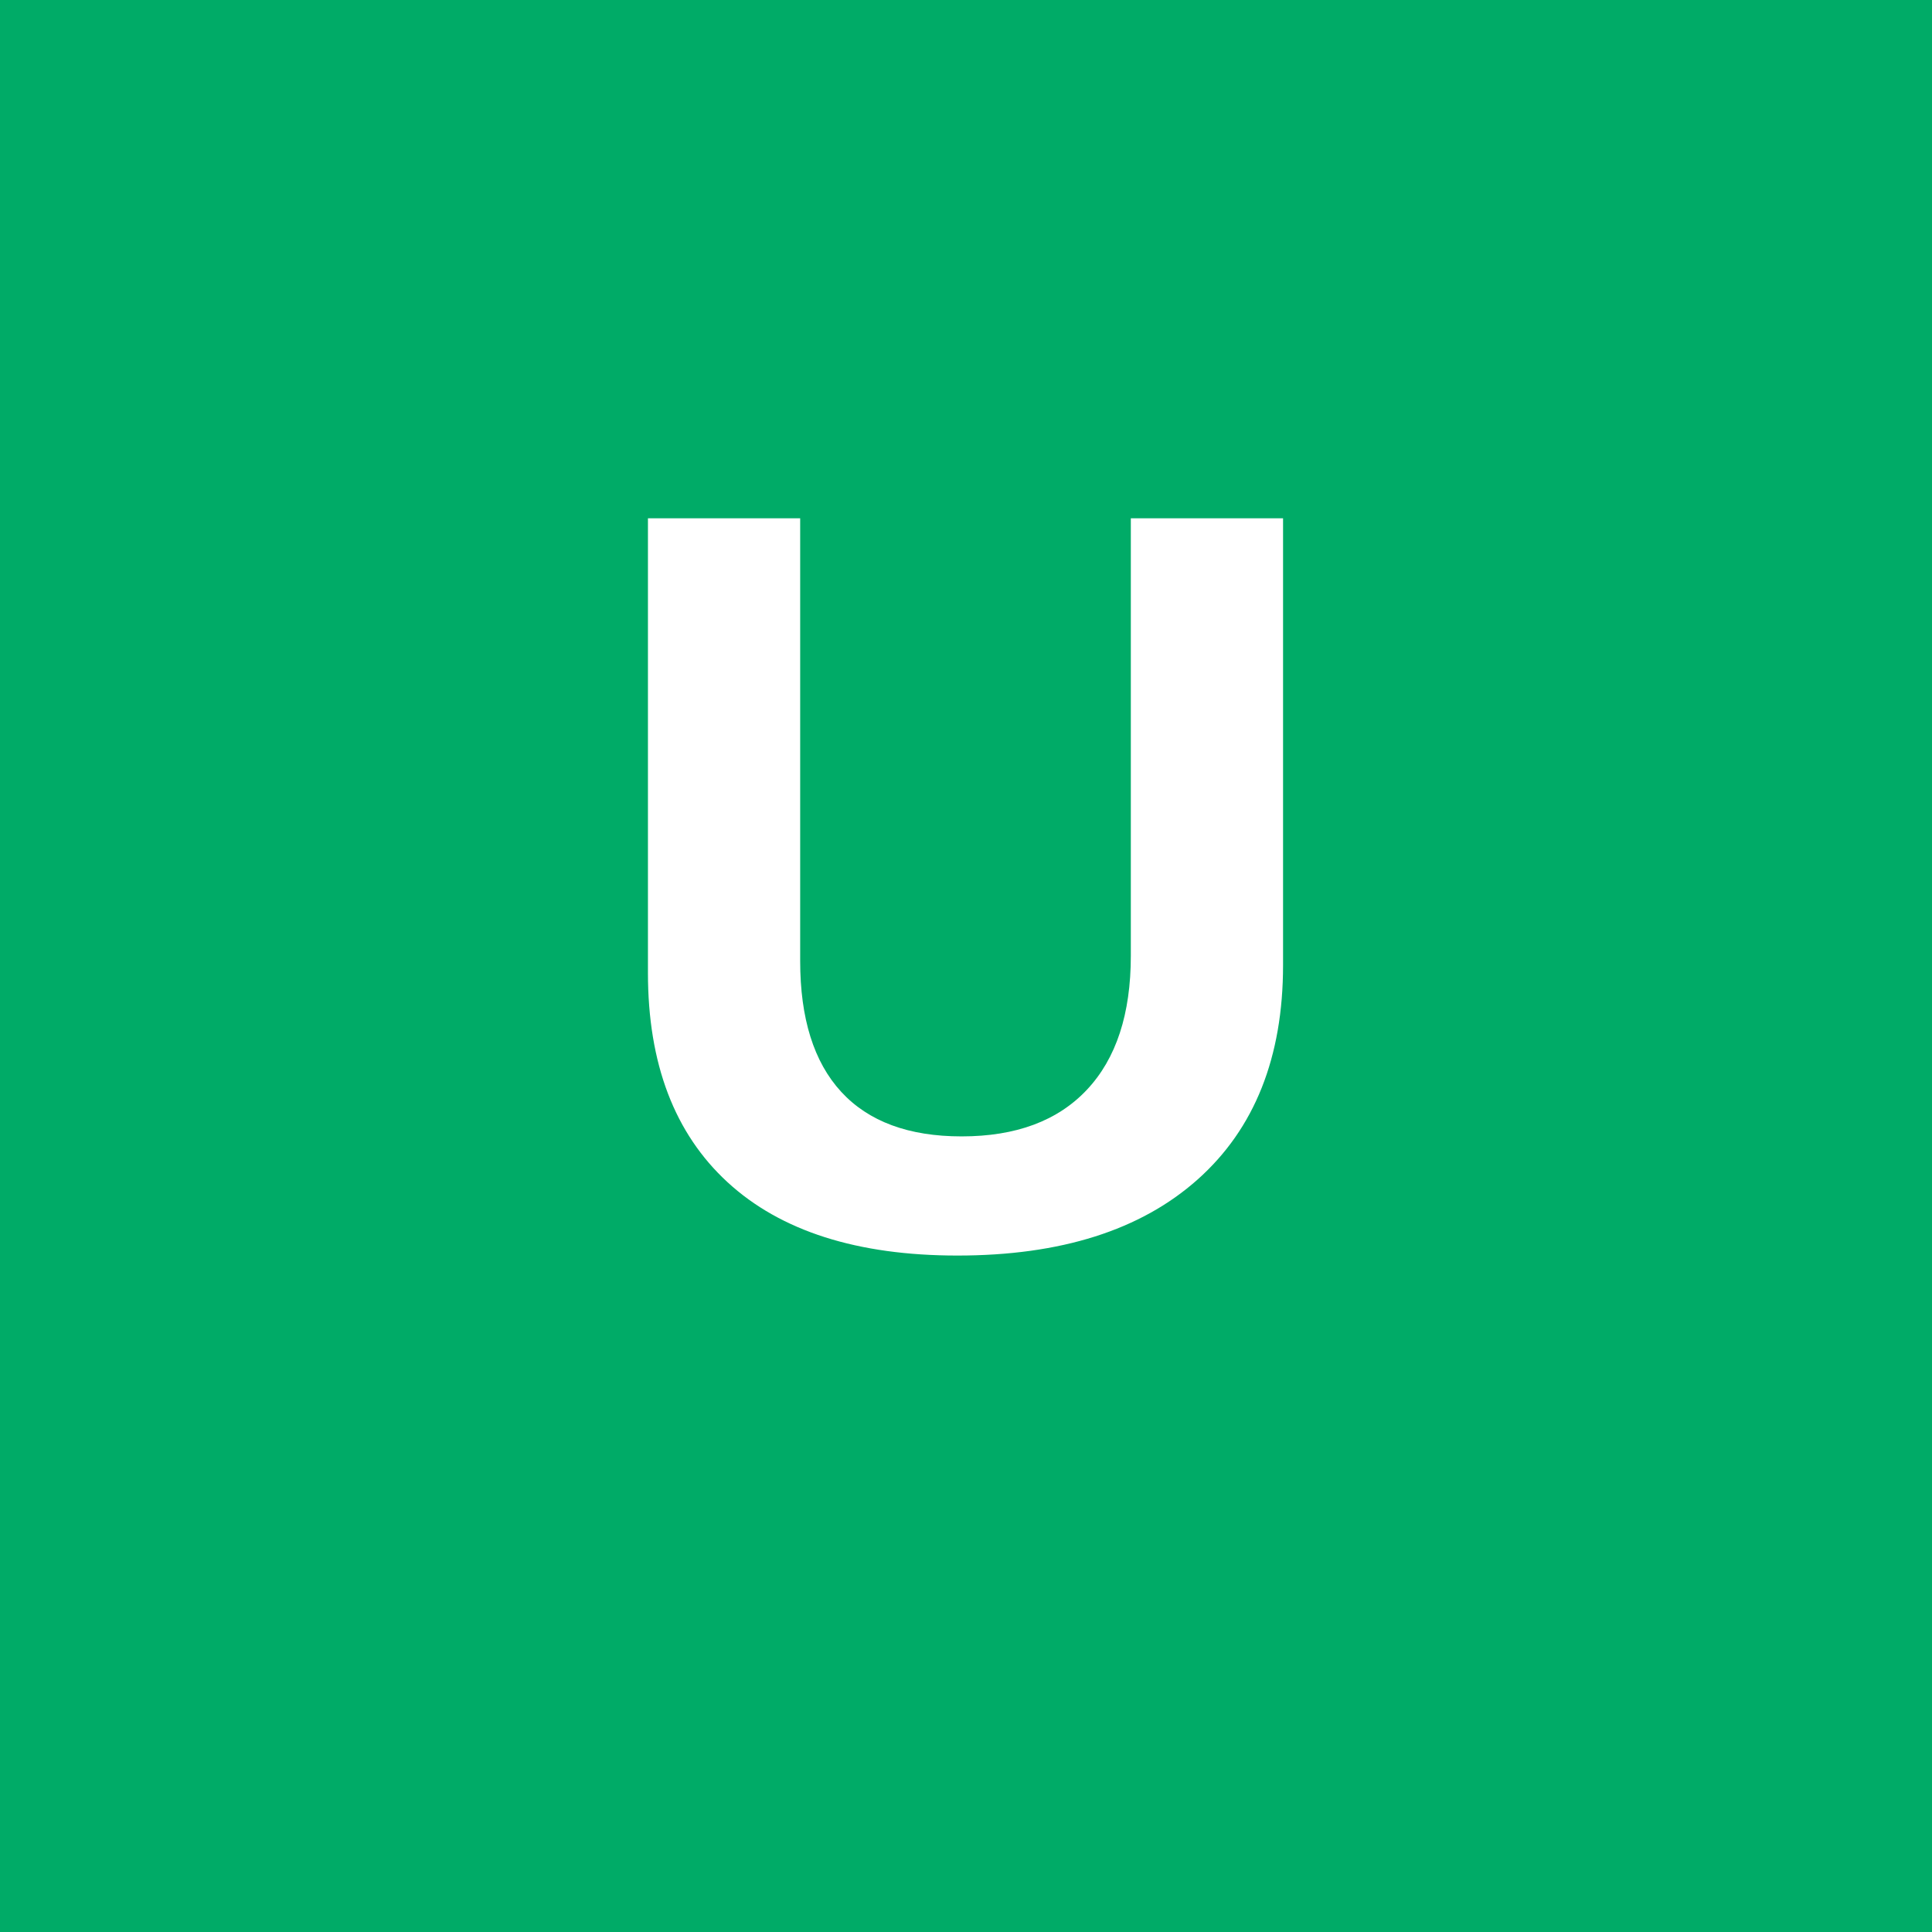
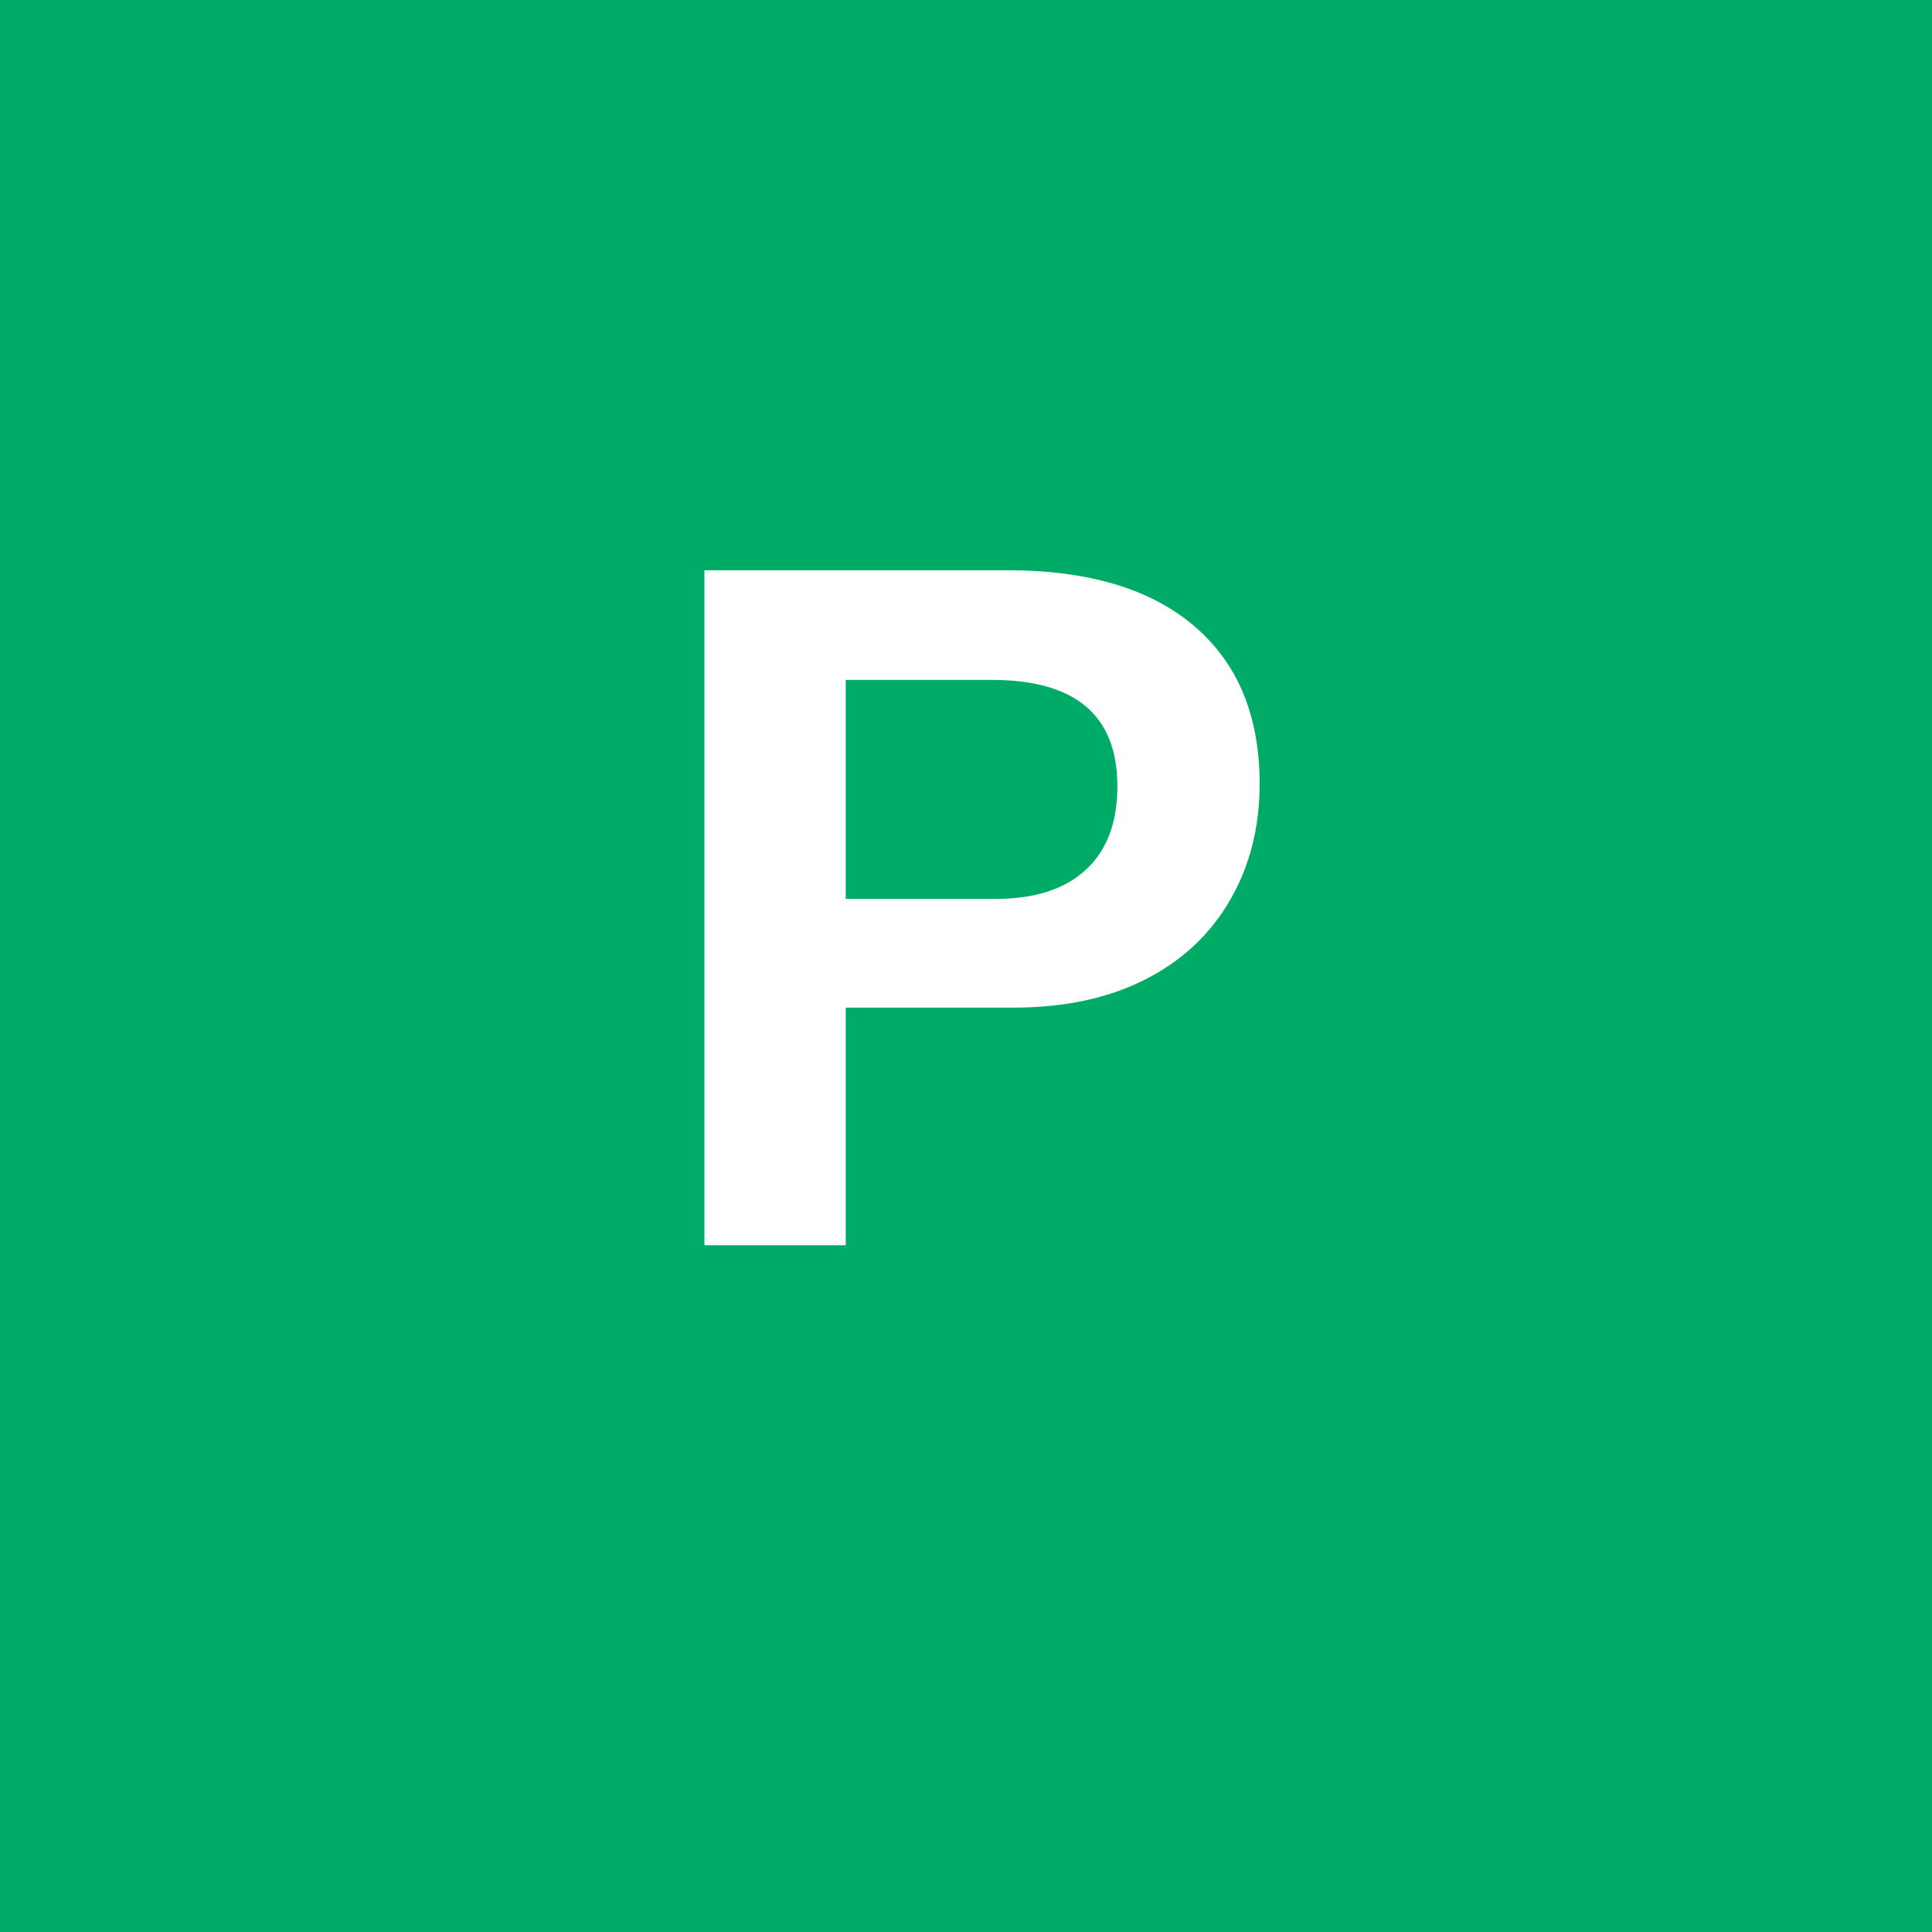
<svg xmlns="http://www.w3.org/2000/svg" viewBox="0 0 512 512">
  <rect width="512" height="512" fill="#00ab67" />
-   <text x="256" y="330" font-size="280" text-anchor="middle" fill="white" font-weight="bold" font-family="Arial">U</text>
+   <text x="256" y="330" font-size="260" text-anchor="middle" fill="white" font-weight="bold" font-family="Arial">P</text>
</svg>
